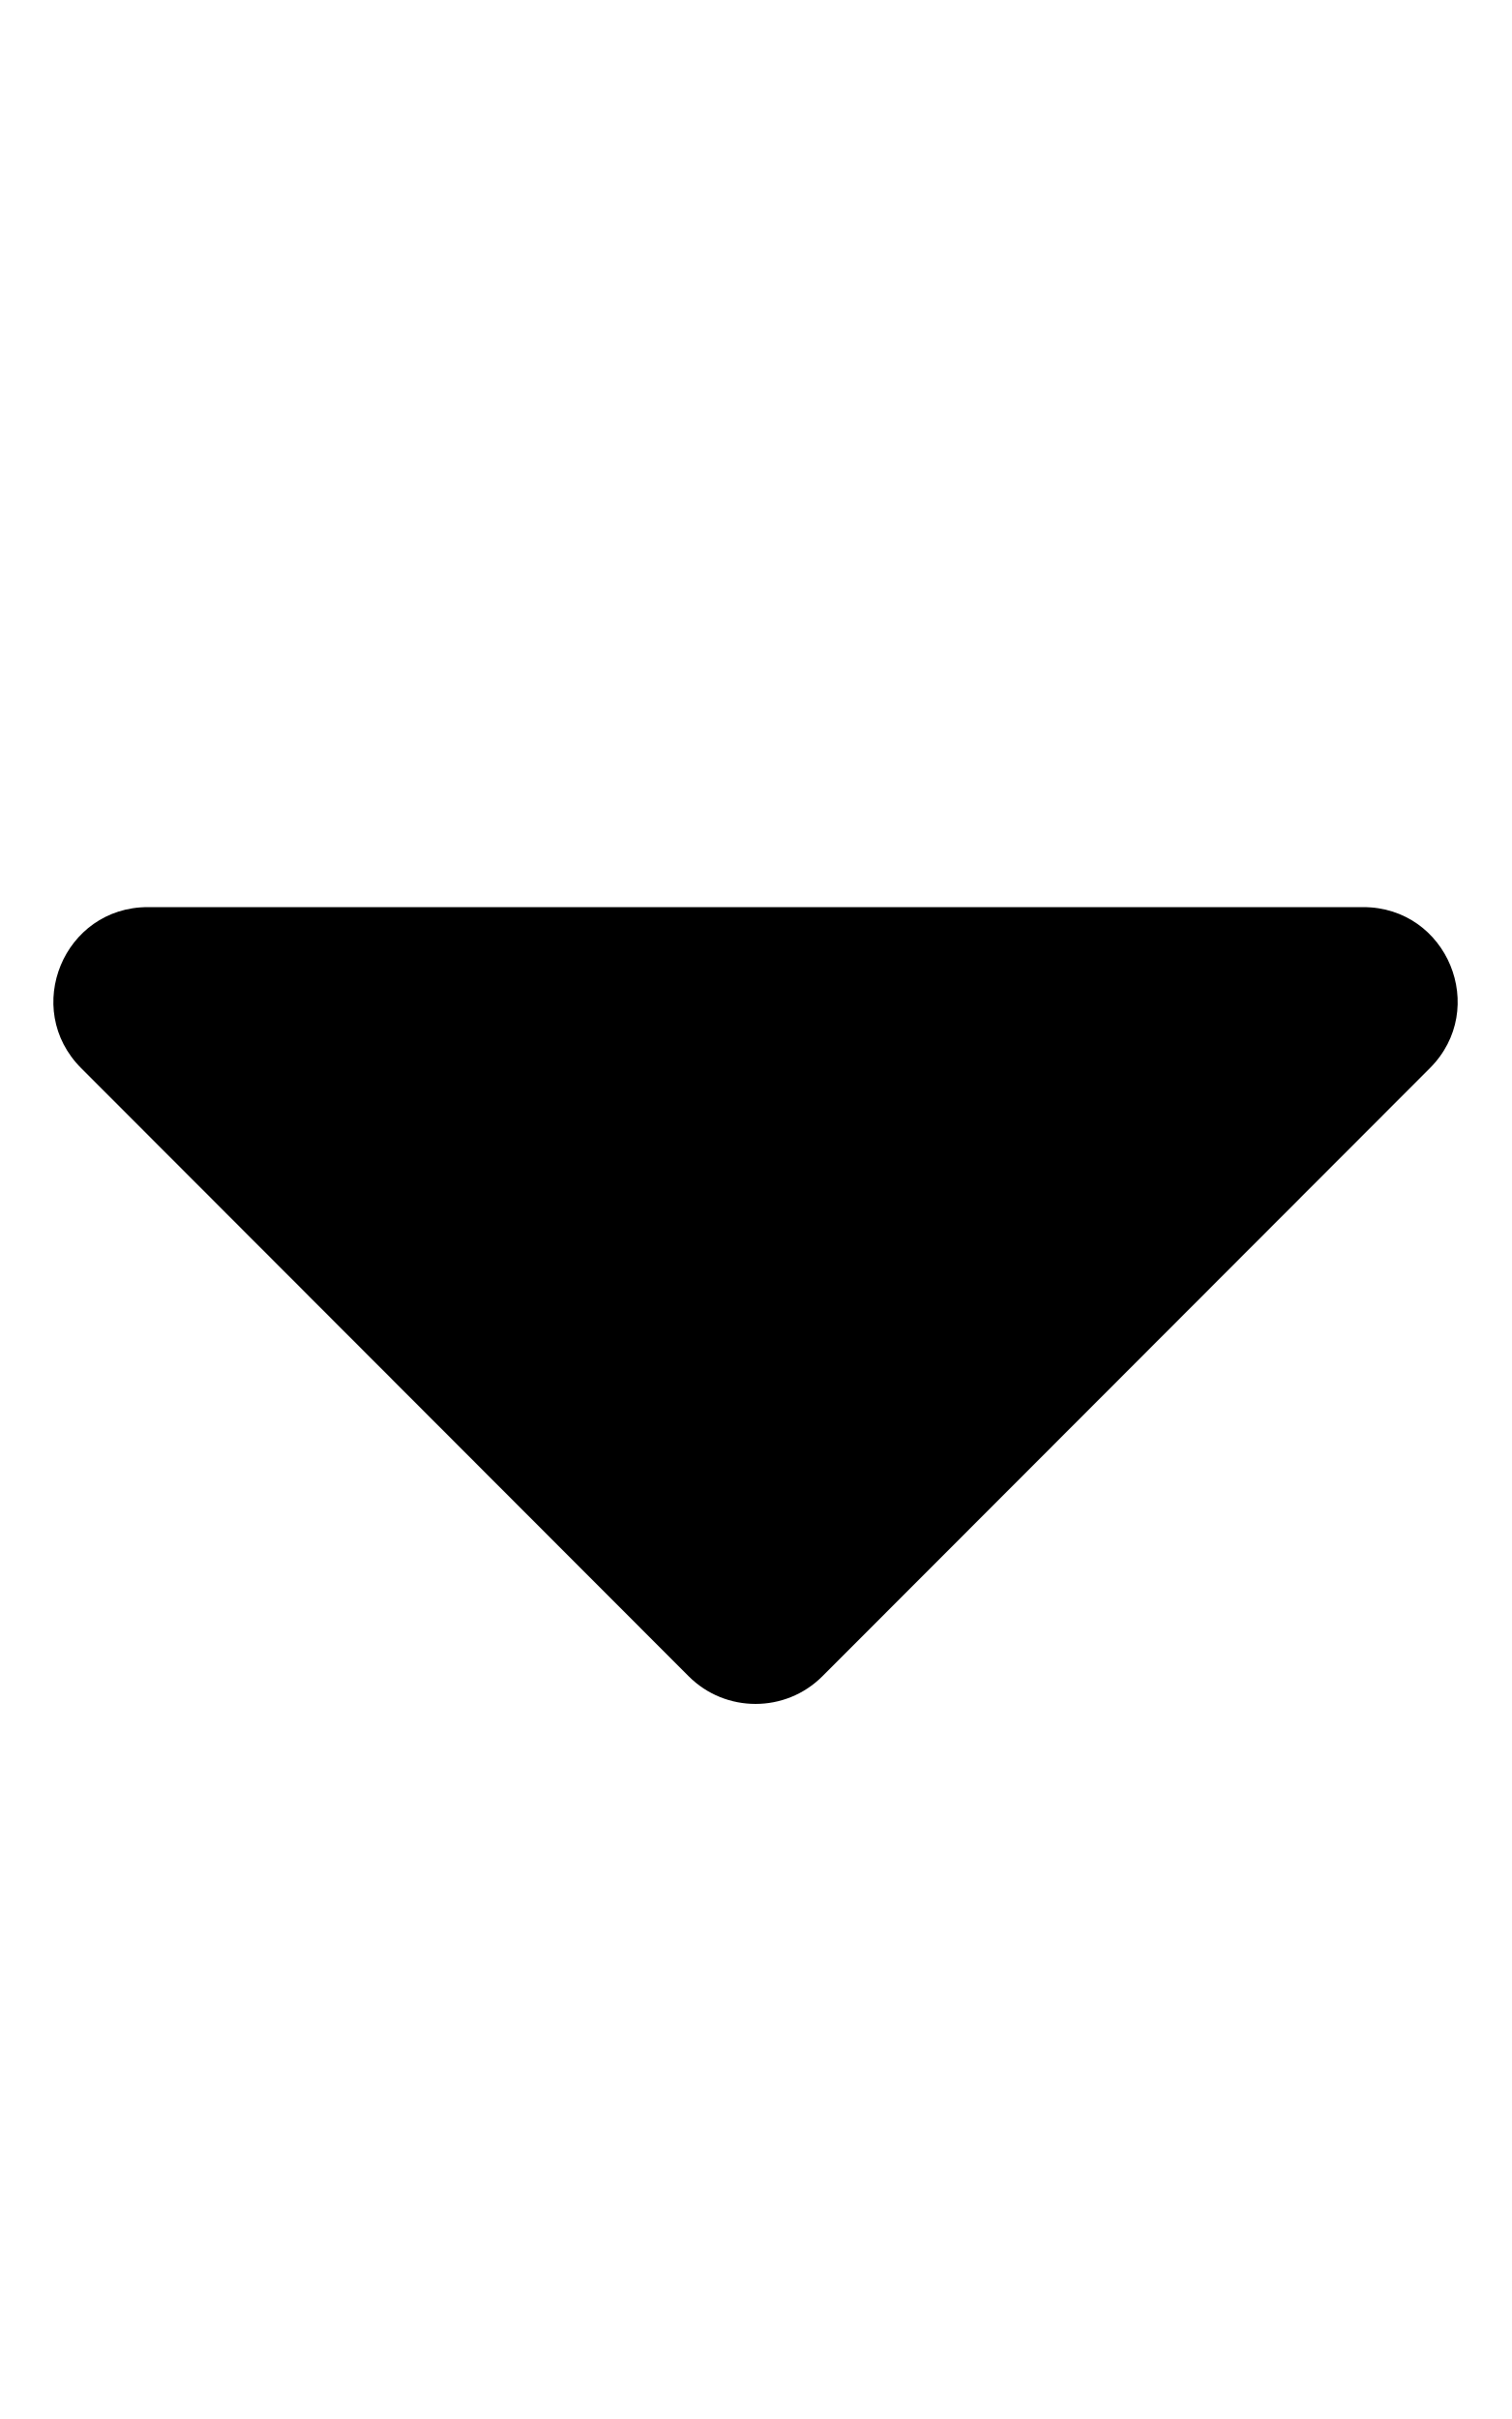
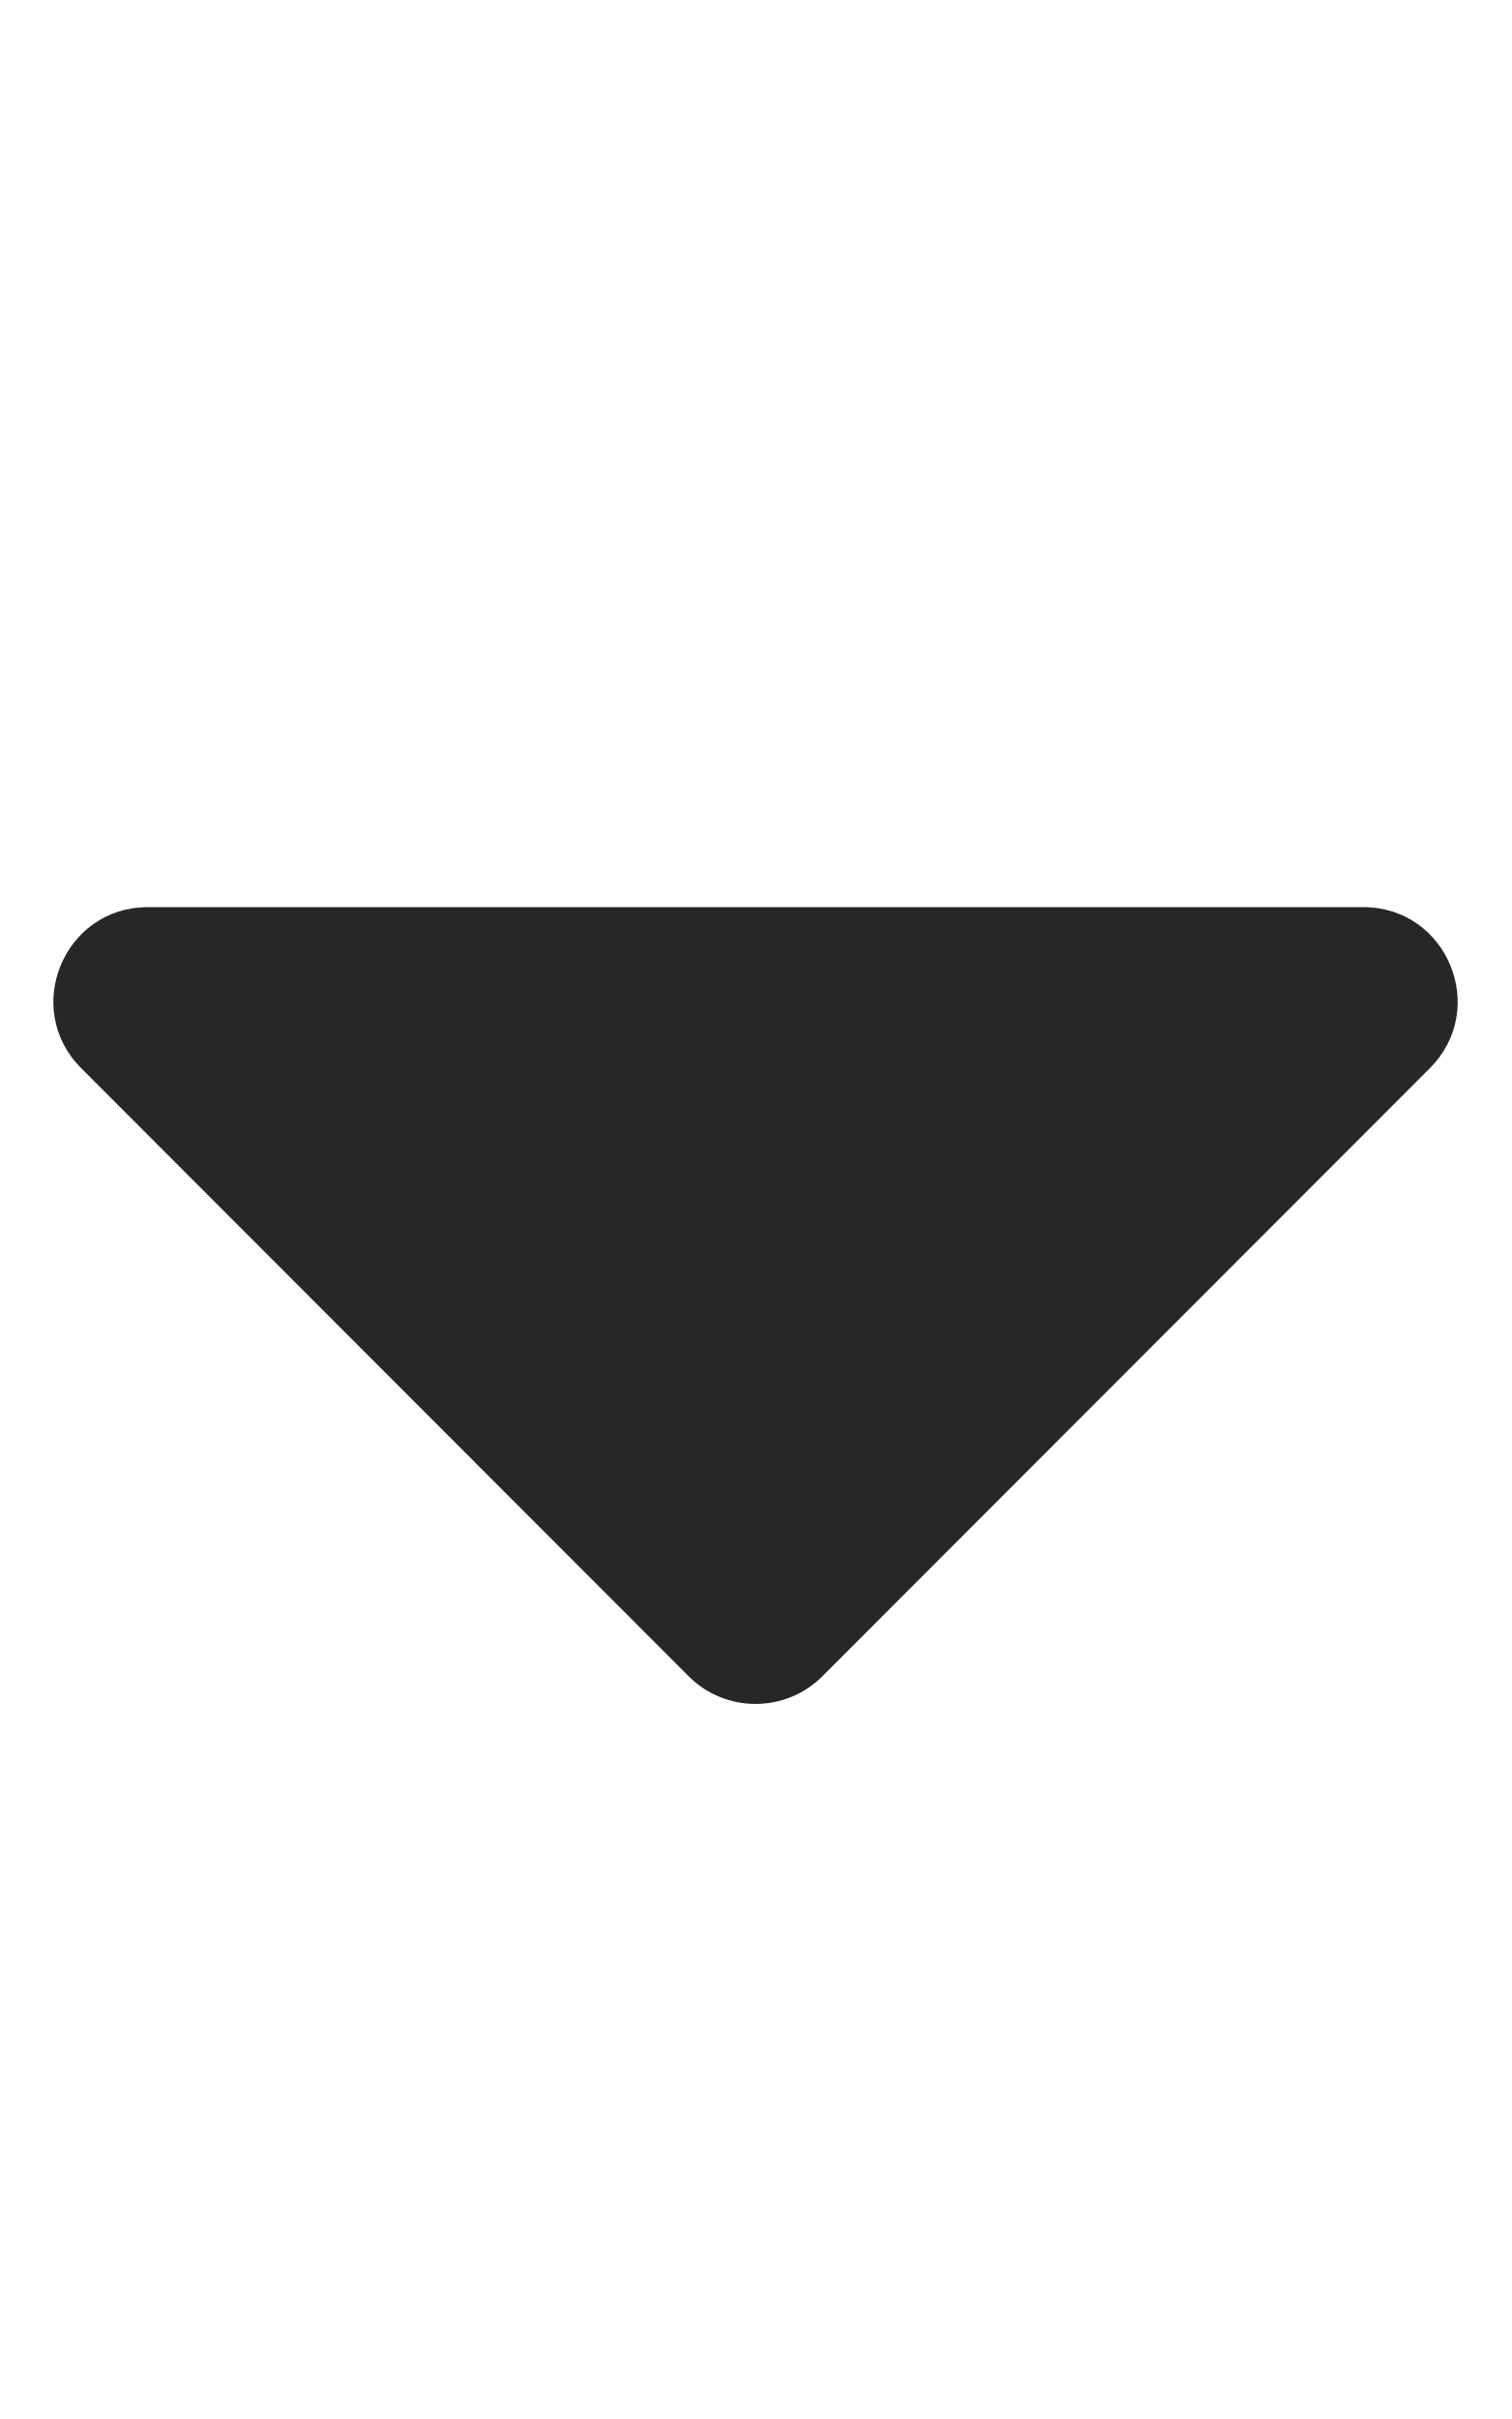
<svg xmlns="http://www.w3.org/2000/svg" aria-hidden="true" focusable="false" data-prefix="fas" data-icon="caret-down" class="svg-inline--fa fa-caret-down fa-w-10" role="img" viewBox="0 0 320 512">
-   <path fill="currentColor" d="M31.3 192h257.3c17.8 0 26.7 21.5 14.1 34.1L174.1 354.8c-7.8 7.8-20.5 7.8-28.3 0L17.2 226.1C4.6 213.5 13.5 192 31.3 192z" />
+   <path fill="#282727" d="M31.3 192h257.3c17.8 0 26.7 21.5 14.1 34.1L174.1 354.8c-7.8 7.8-20.5 7.8-28.3 0L17.2 226.1C4.6 213.5 13.5 192 31.3 192z" />
</svg>
